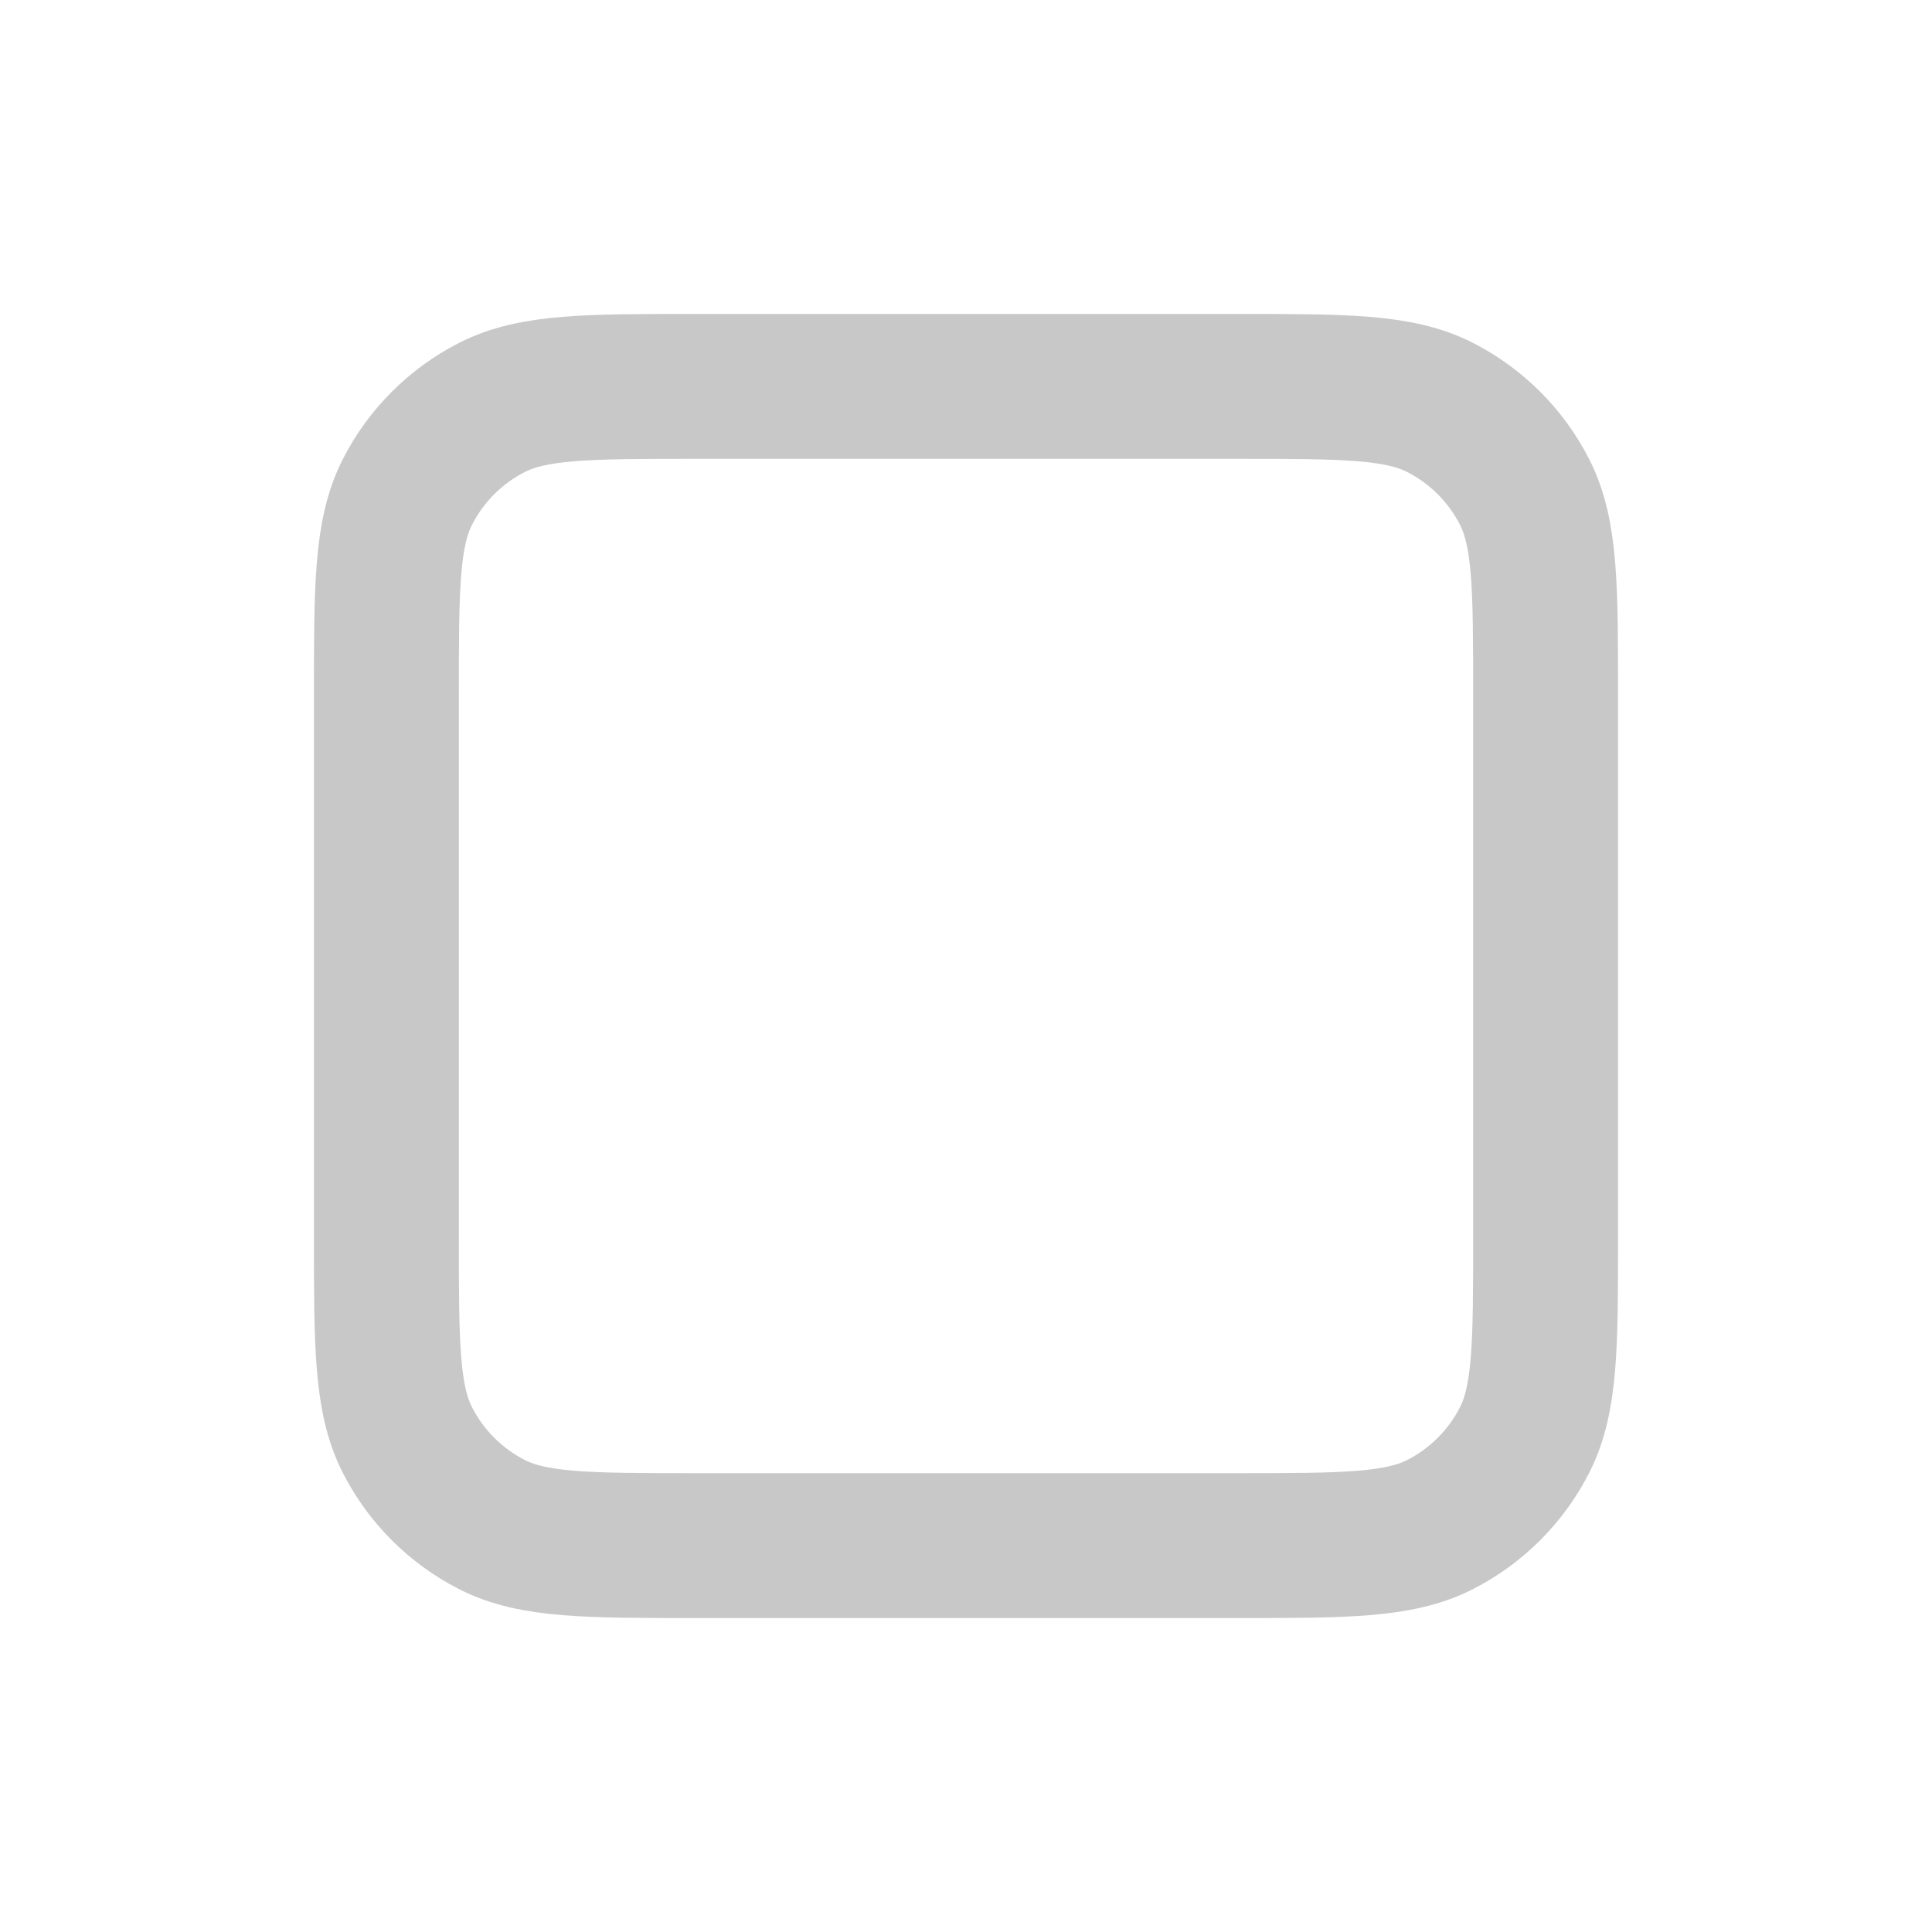
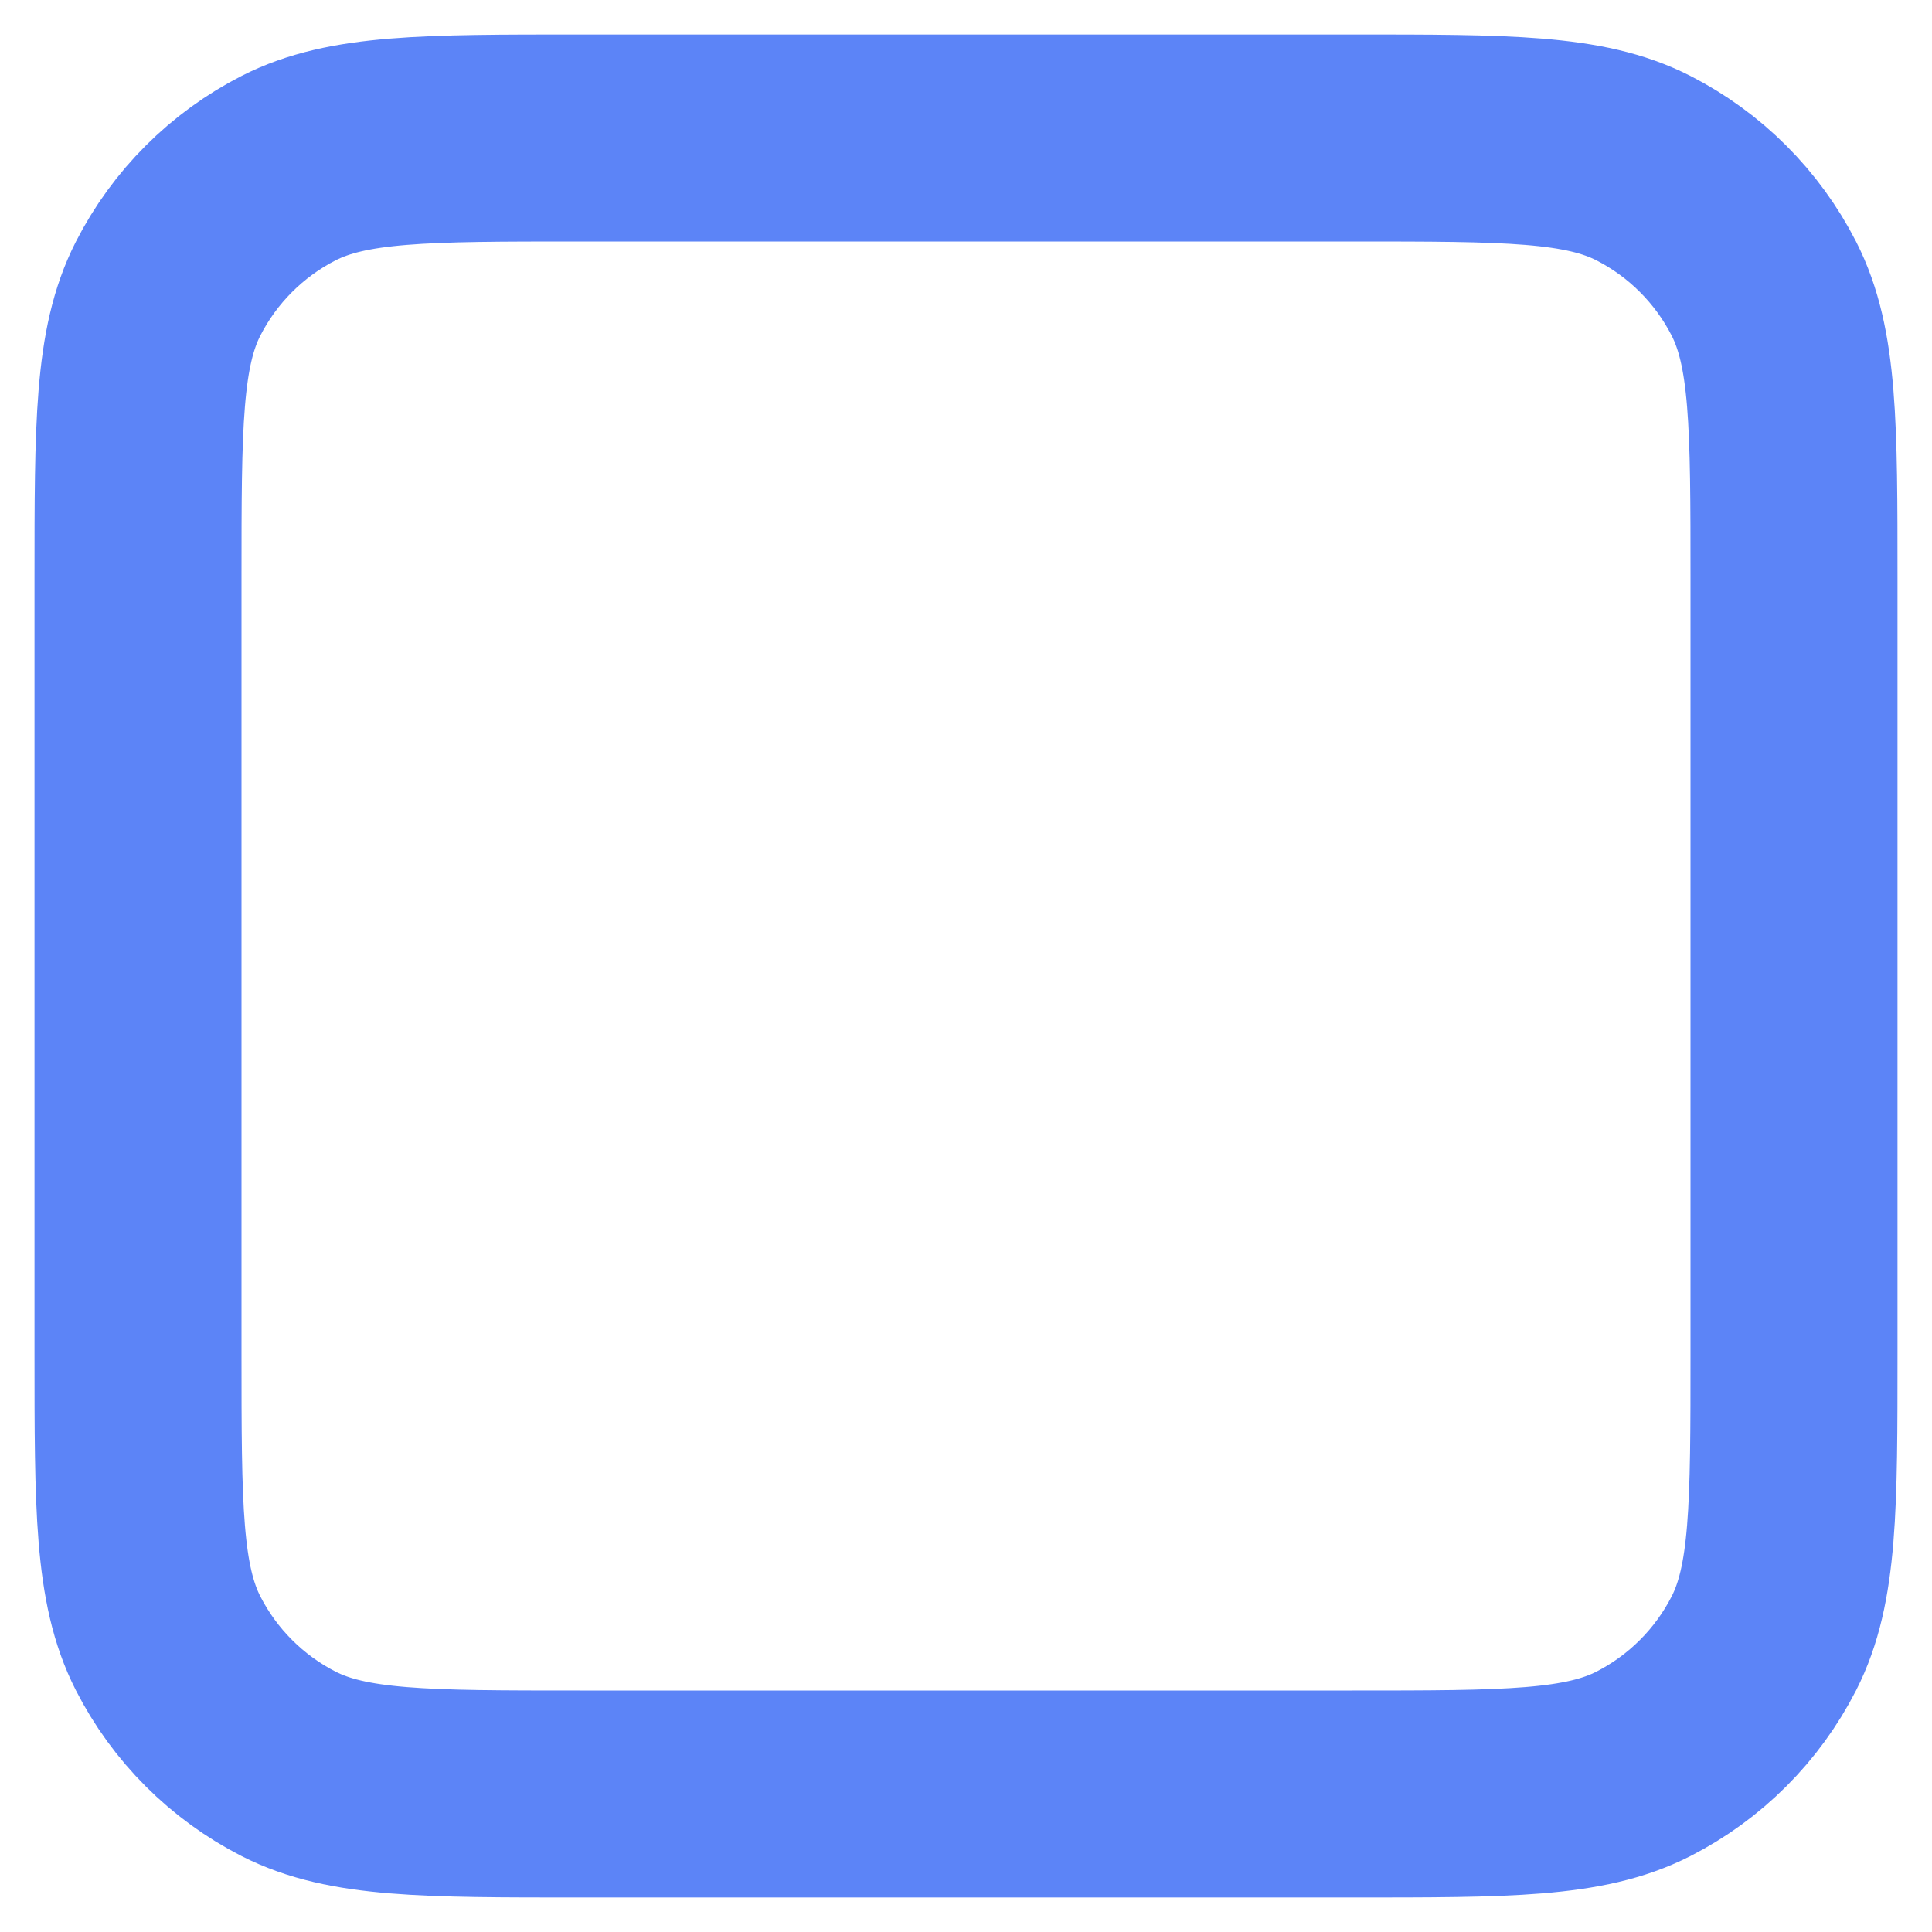
- <svg xmlns="http://www.w3.org/2000/svg" width="20" height="20" viewBox="0 0 20 20" fill="none">
-   <path d="M4 7.2C4 6.08 4 5.52 4.218 5.092C4.41 4.716 4.716 4.41 5.092 4.218C5.52 4 6.08 4 7.2 4H12.8C13.92 4 14.48 4 14.908 4.218C15.284 4.41 15.59 4.716 15.782 5.092C16 5.52 16 6.08 16 7.2V12.8C16 13.92 16 14.48 15.782 14.908C15.59 15.284 15.284 15.59 14.908 15.782C14.48 16 13.92 16 12.8 16H7.2C6.08 16 5.52 16 5.092 15.782C4.716 15.59 4.41 15.284 4.218 14.908C4 14.48 4 13.92 4 12.8V7.2Z" stroke="#C8C8C8" stroke-width="1.5" stroke-linecap="round" stroke-linejoin="round" />
+ <svg xmlns="http://www.w3.org/2000/svg" width="14" height="14" viewBox="0 0 14 14" fill="none">
+   <path d="M1 4.2C1 3.08 1 2.52 1.218 2.092C1.41 1.716 1.716 1.41 2.092 1.218C2.52 1 3.08 1 4.2 1H9.8C10.92 1 11.48 1 11.908 1.218C12.284 1.41 12.59 1.716 12.782 2.092C13 2.52 13 3.08 13 4.2V9.8C13 10.92 13 11.48 12.782 11.908C12.59 12.284 12.284 12.59 11.908 12.782C11.48 13 10.92 13 9.8 13H4.2C3.08 13 2.52 13 2.092 12.782C1.716 12.59 1.41 12.284 1.218 11.908C1 11.48 1 10.92 1 9.8V4.2Z" stroke="#5C84F7" stroke-width="1.5" stroke-linecap="round" stroke-linejoin="round" />
</svg>
